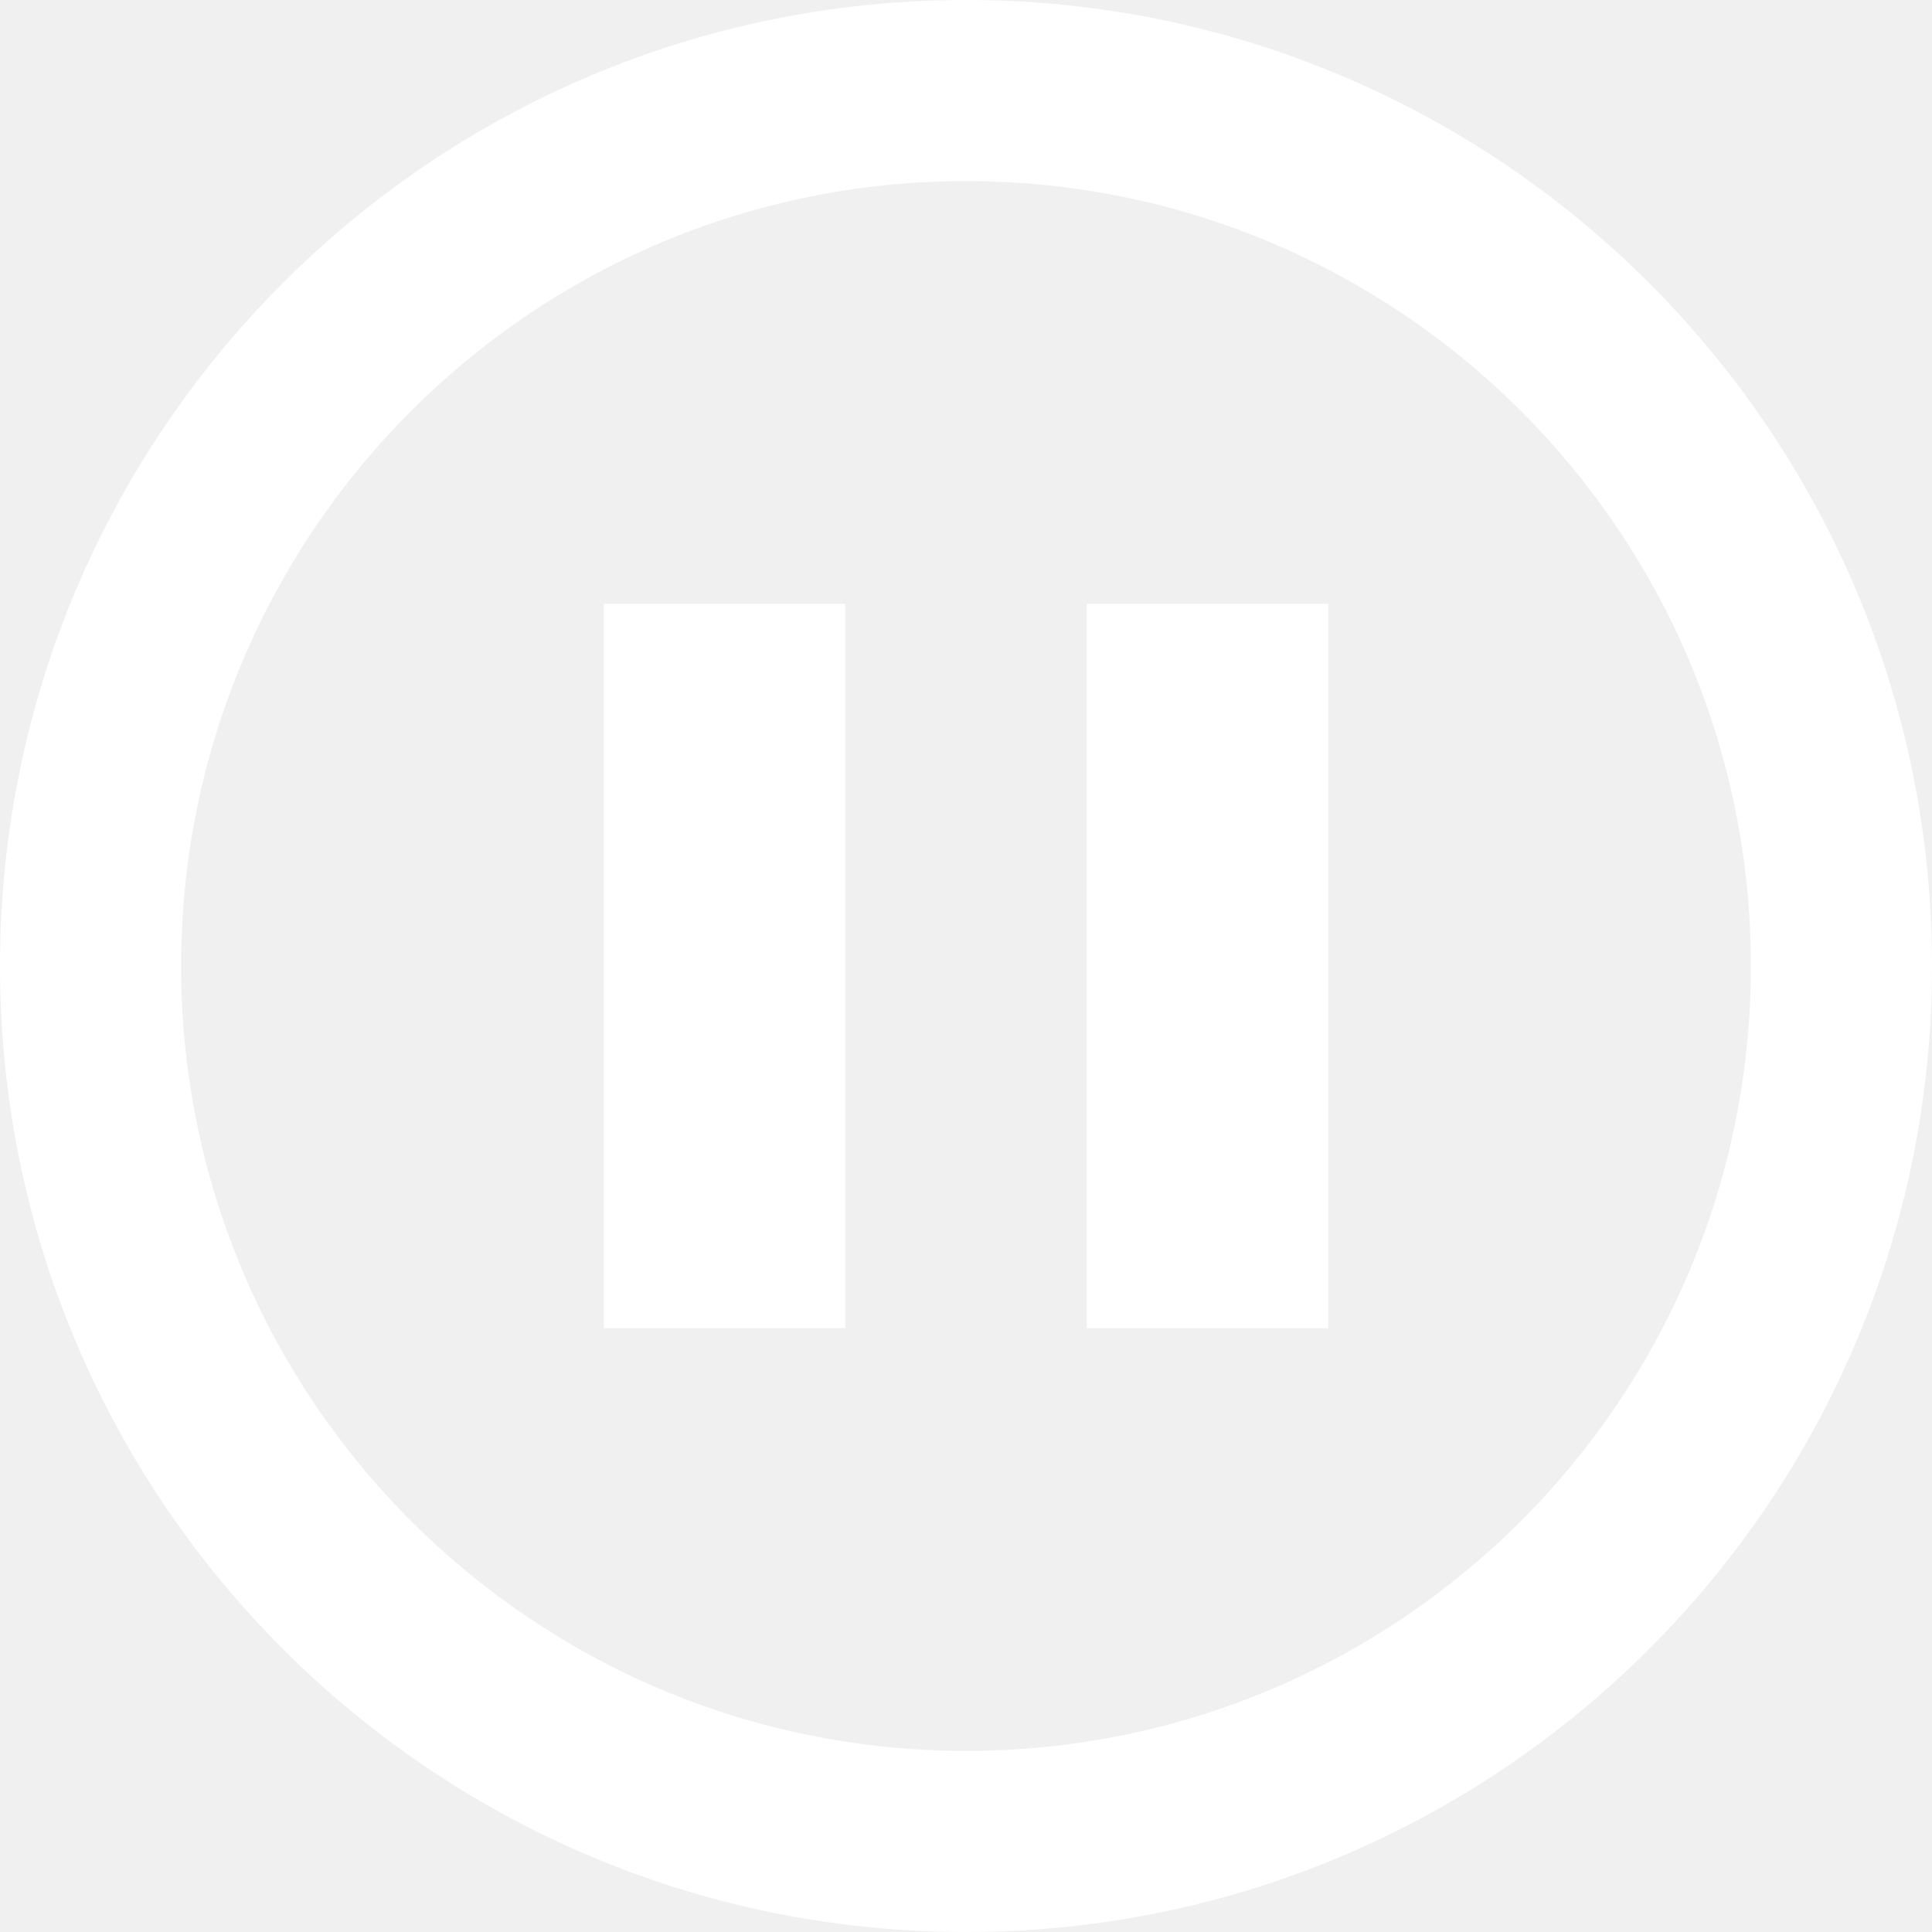
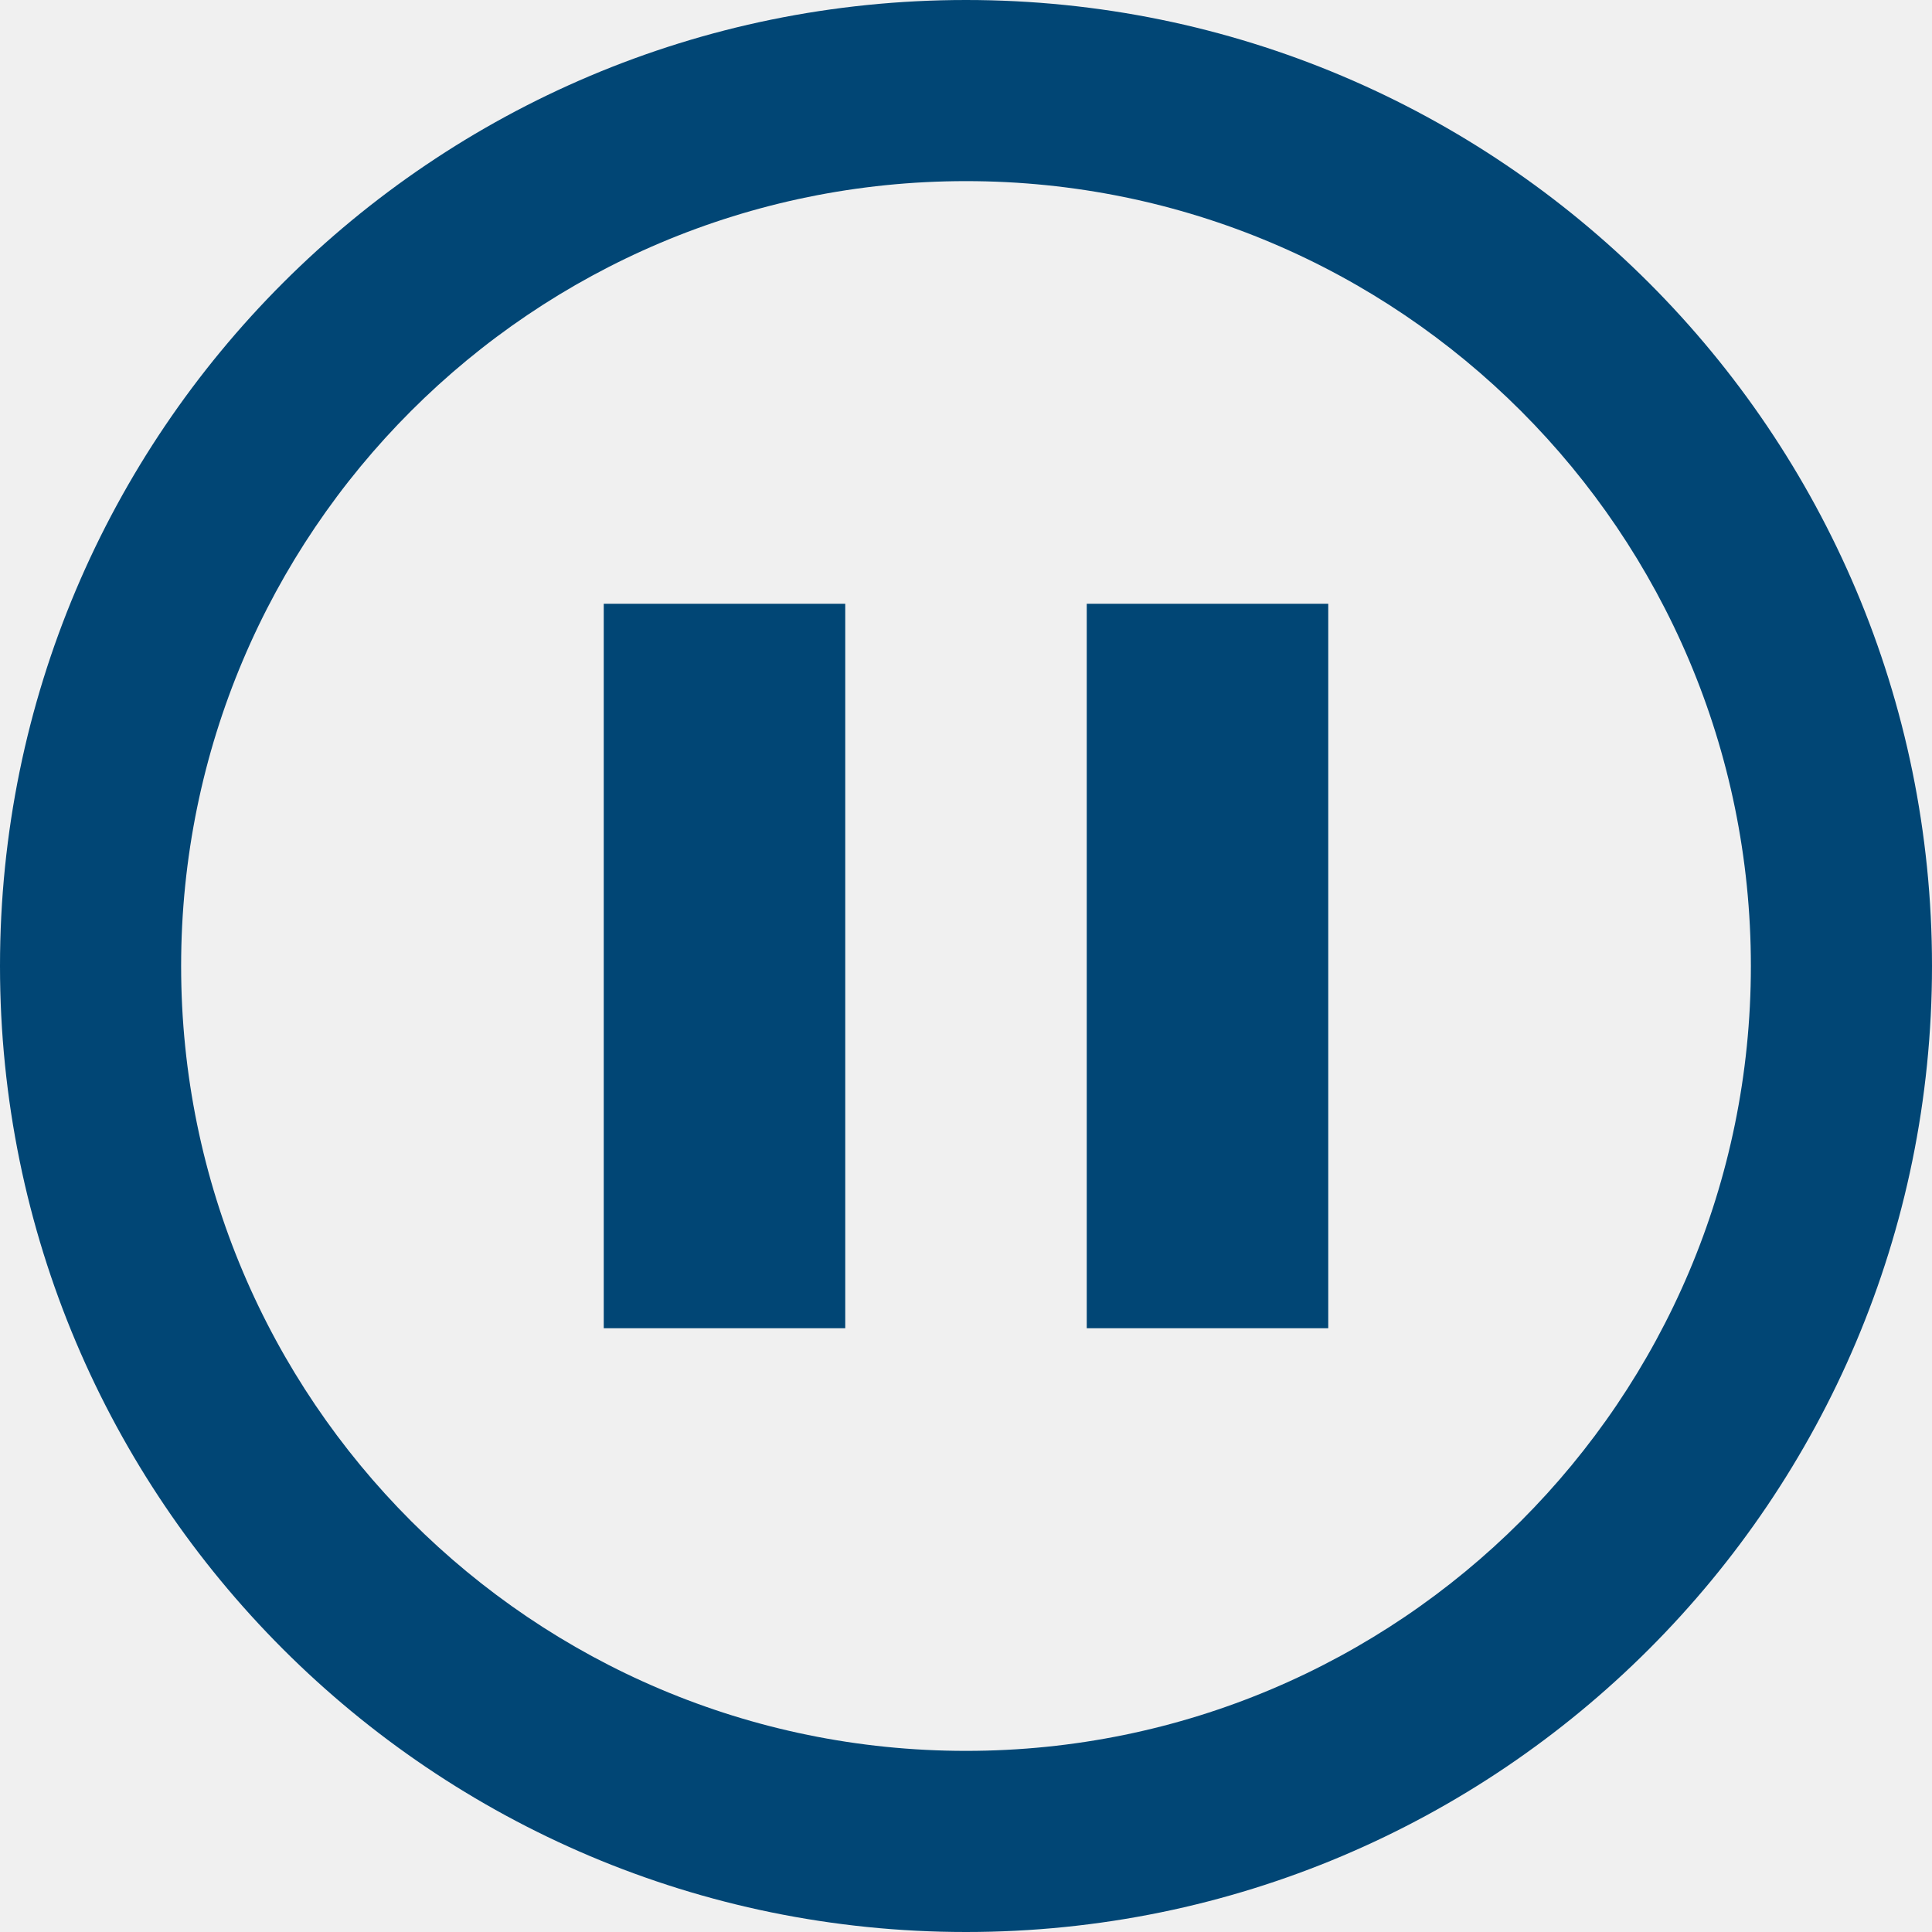
<svg xmlns="http://www.w3.org/2000/svg" version="1.1" width="64" height="64" viewBox="0 0 64 64">
-   <path fill="#fff" d="M32 0c-17.673 0-32 14.327-32 32s14.327 32 32 32 32-14.327 32-32-14.327-32-32-32zM32 58c-14.359 0-26-11.641-26-26s11.641-26 26-26 26 11.641 26 26-11.641 26-26 26zM20 20h8v24h-8zM36 20h8v24h-8z" />
+   <path fill="#014675" d="M32 0c-17.673 0-32 14.327-32 32s14.327 32 32 32 32-14.327 32-32-14.327-32-32-32zM32 58c-14.359 0-26-11.641-26-26s11.641-26 26-26 26 11.641 26 26-11.641 26-26 26zM20 20h8v24h-8zM36 20h8v24h-8z" />
</svg>
